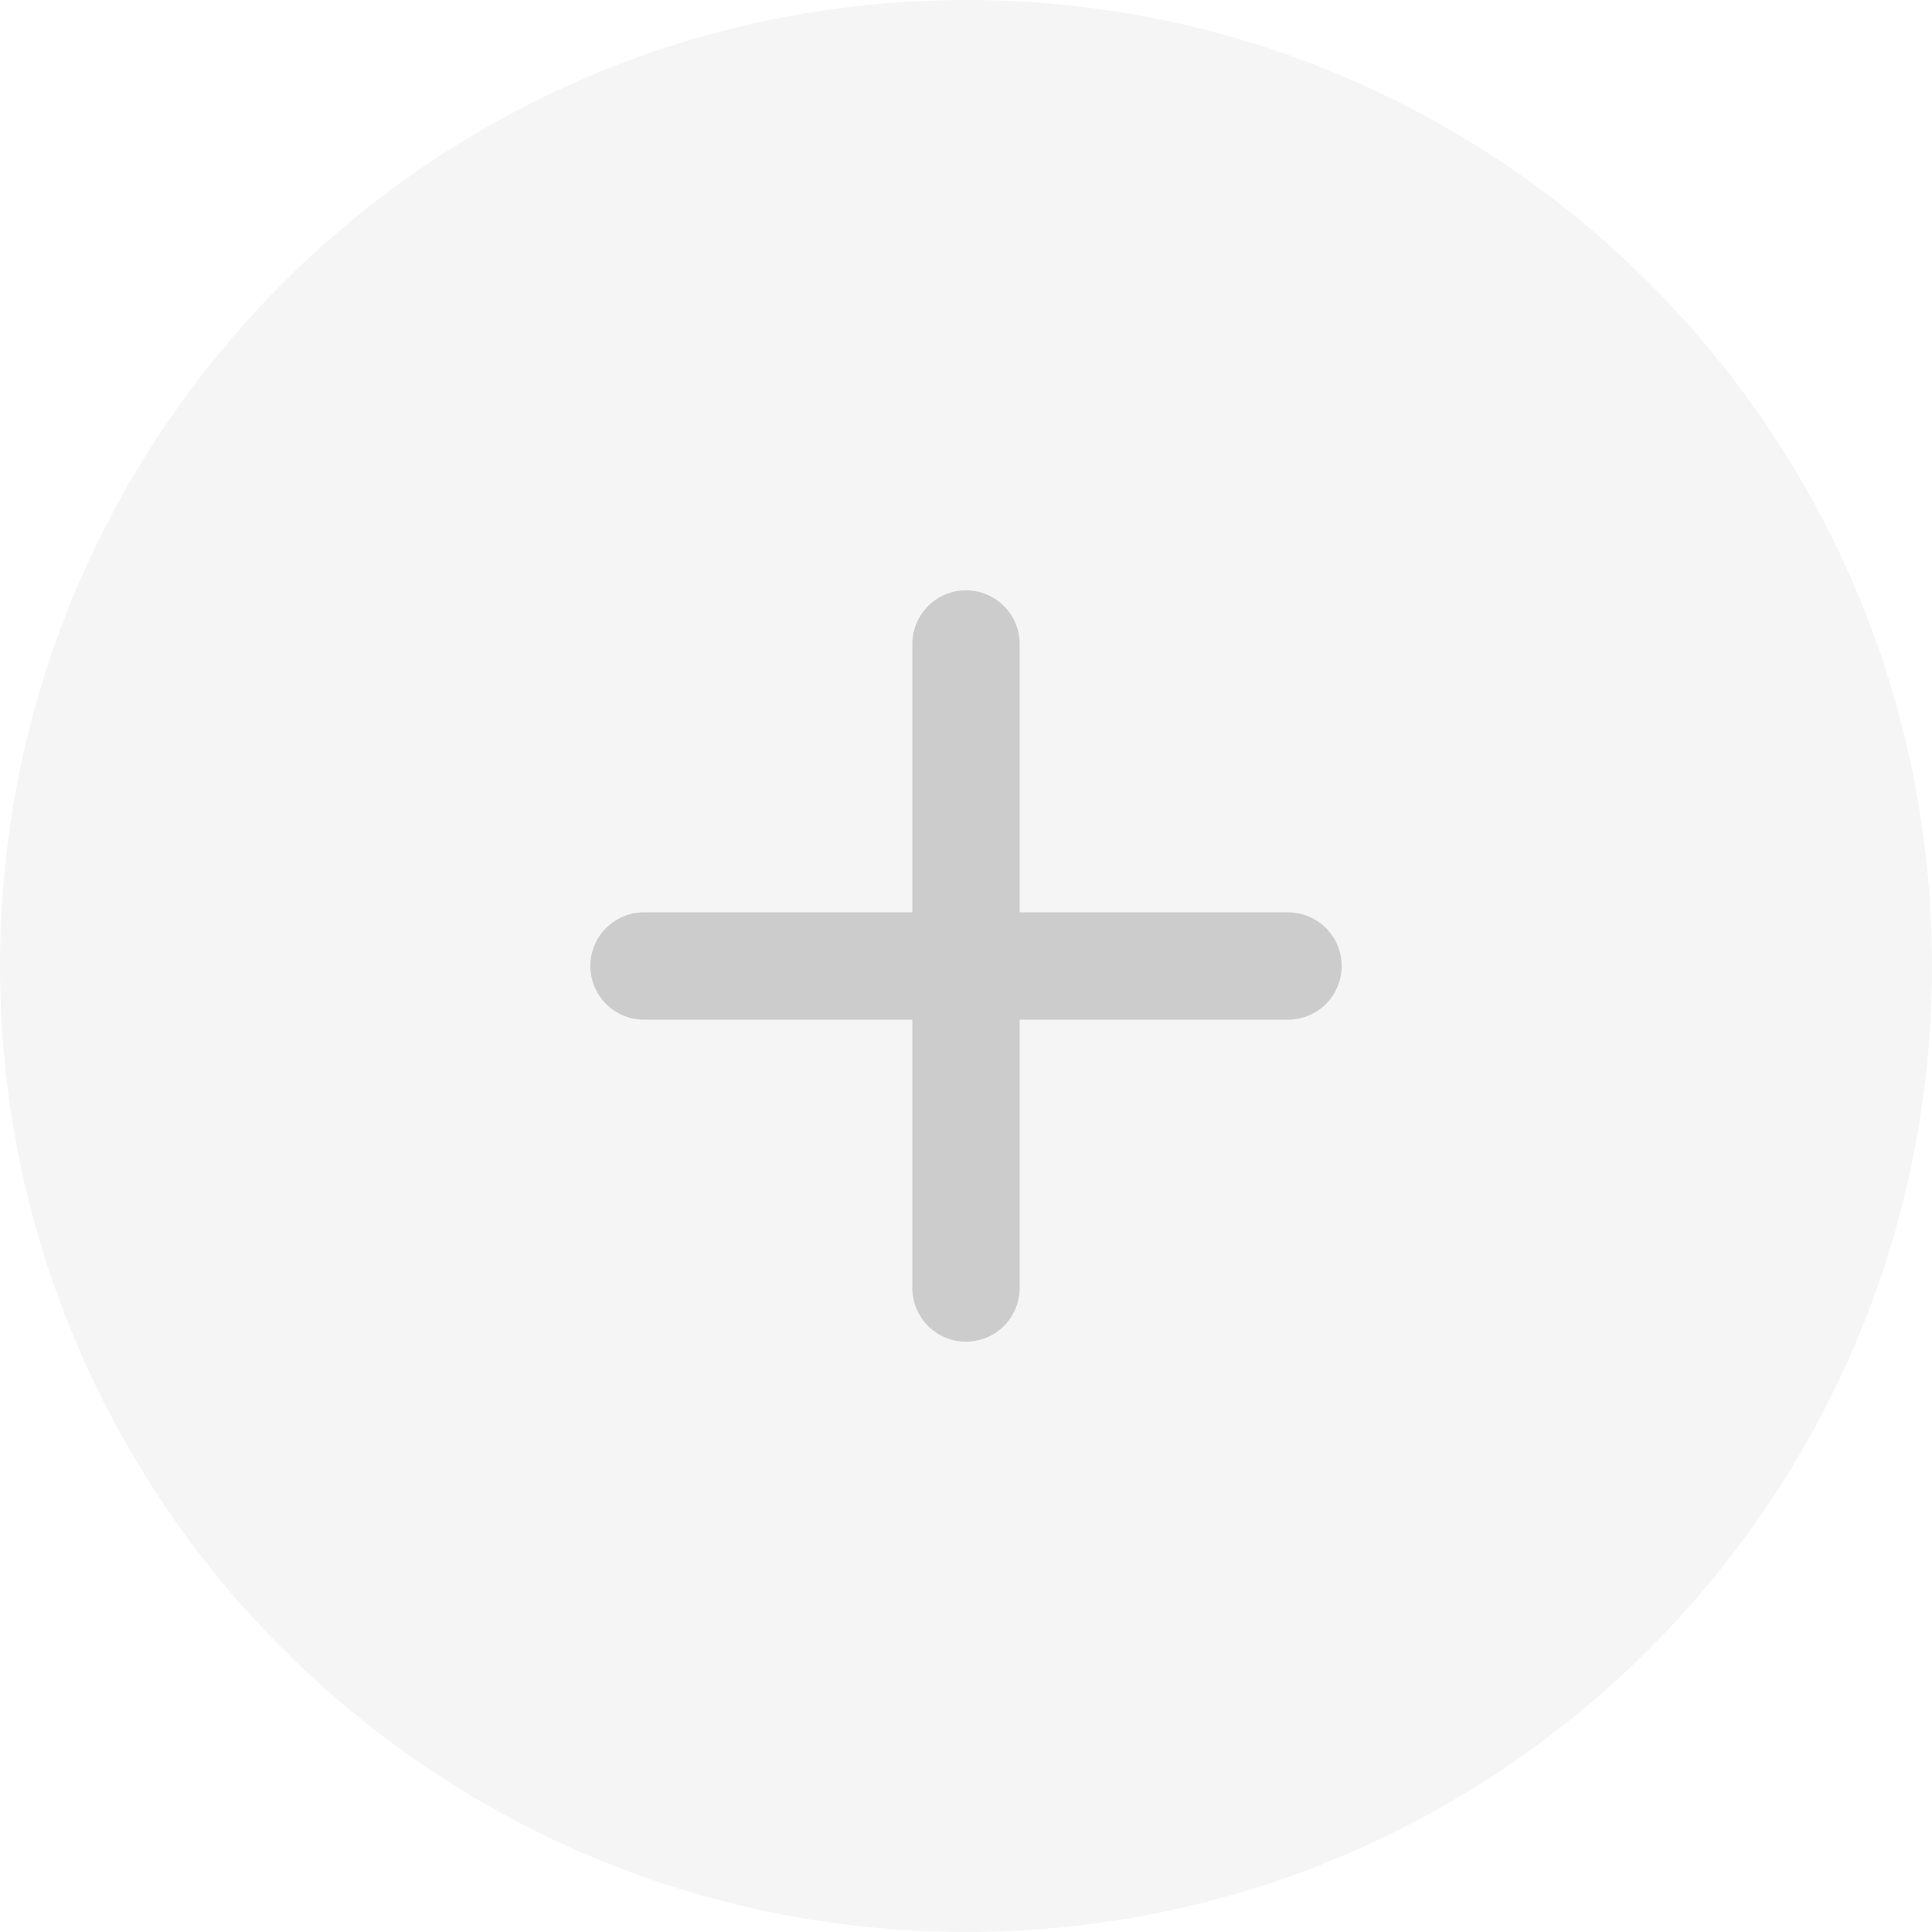
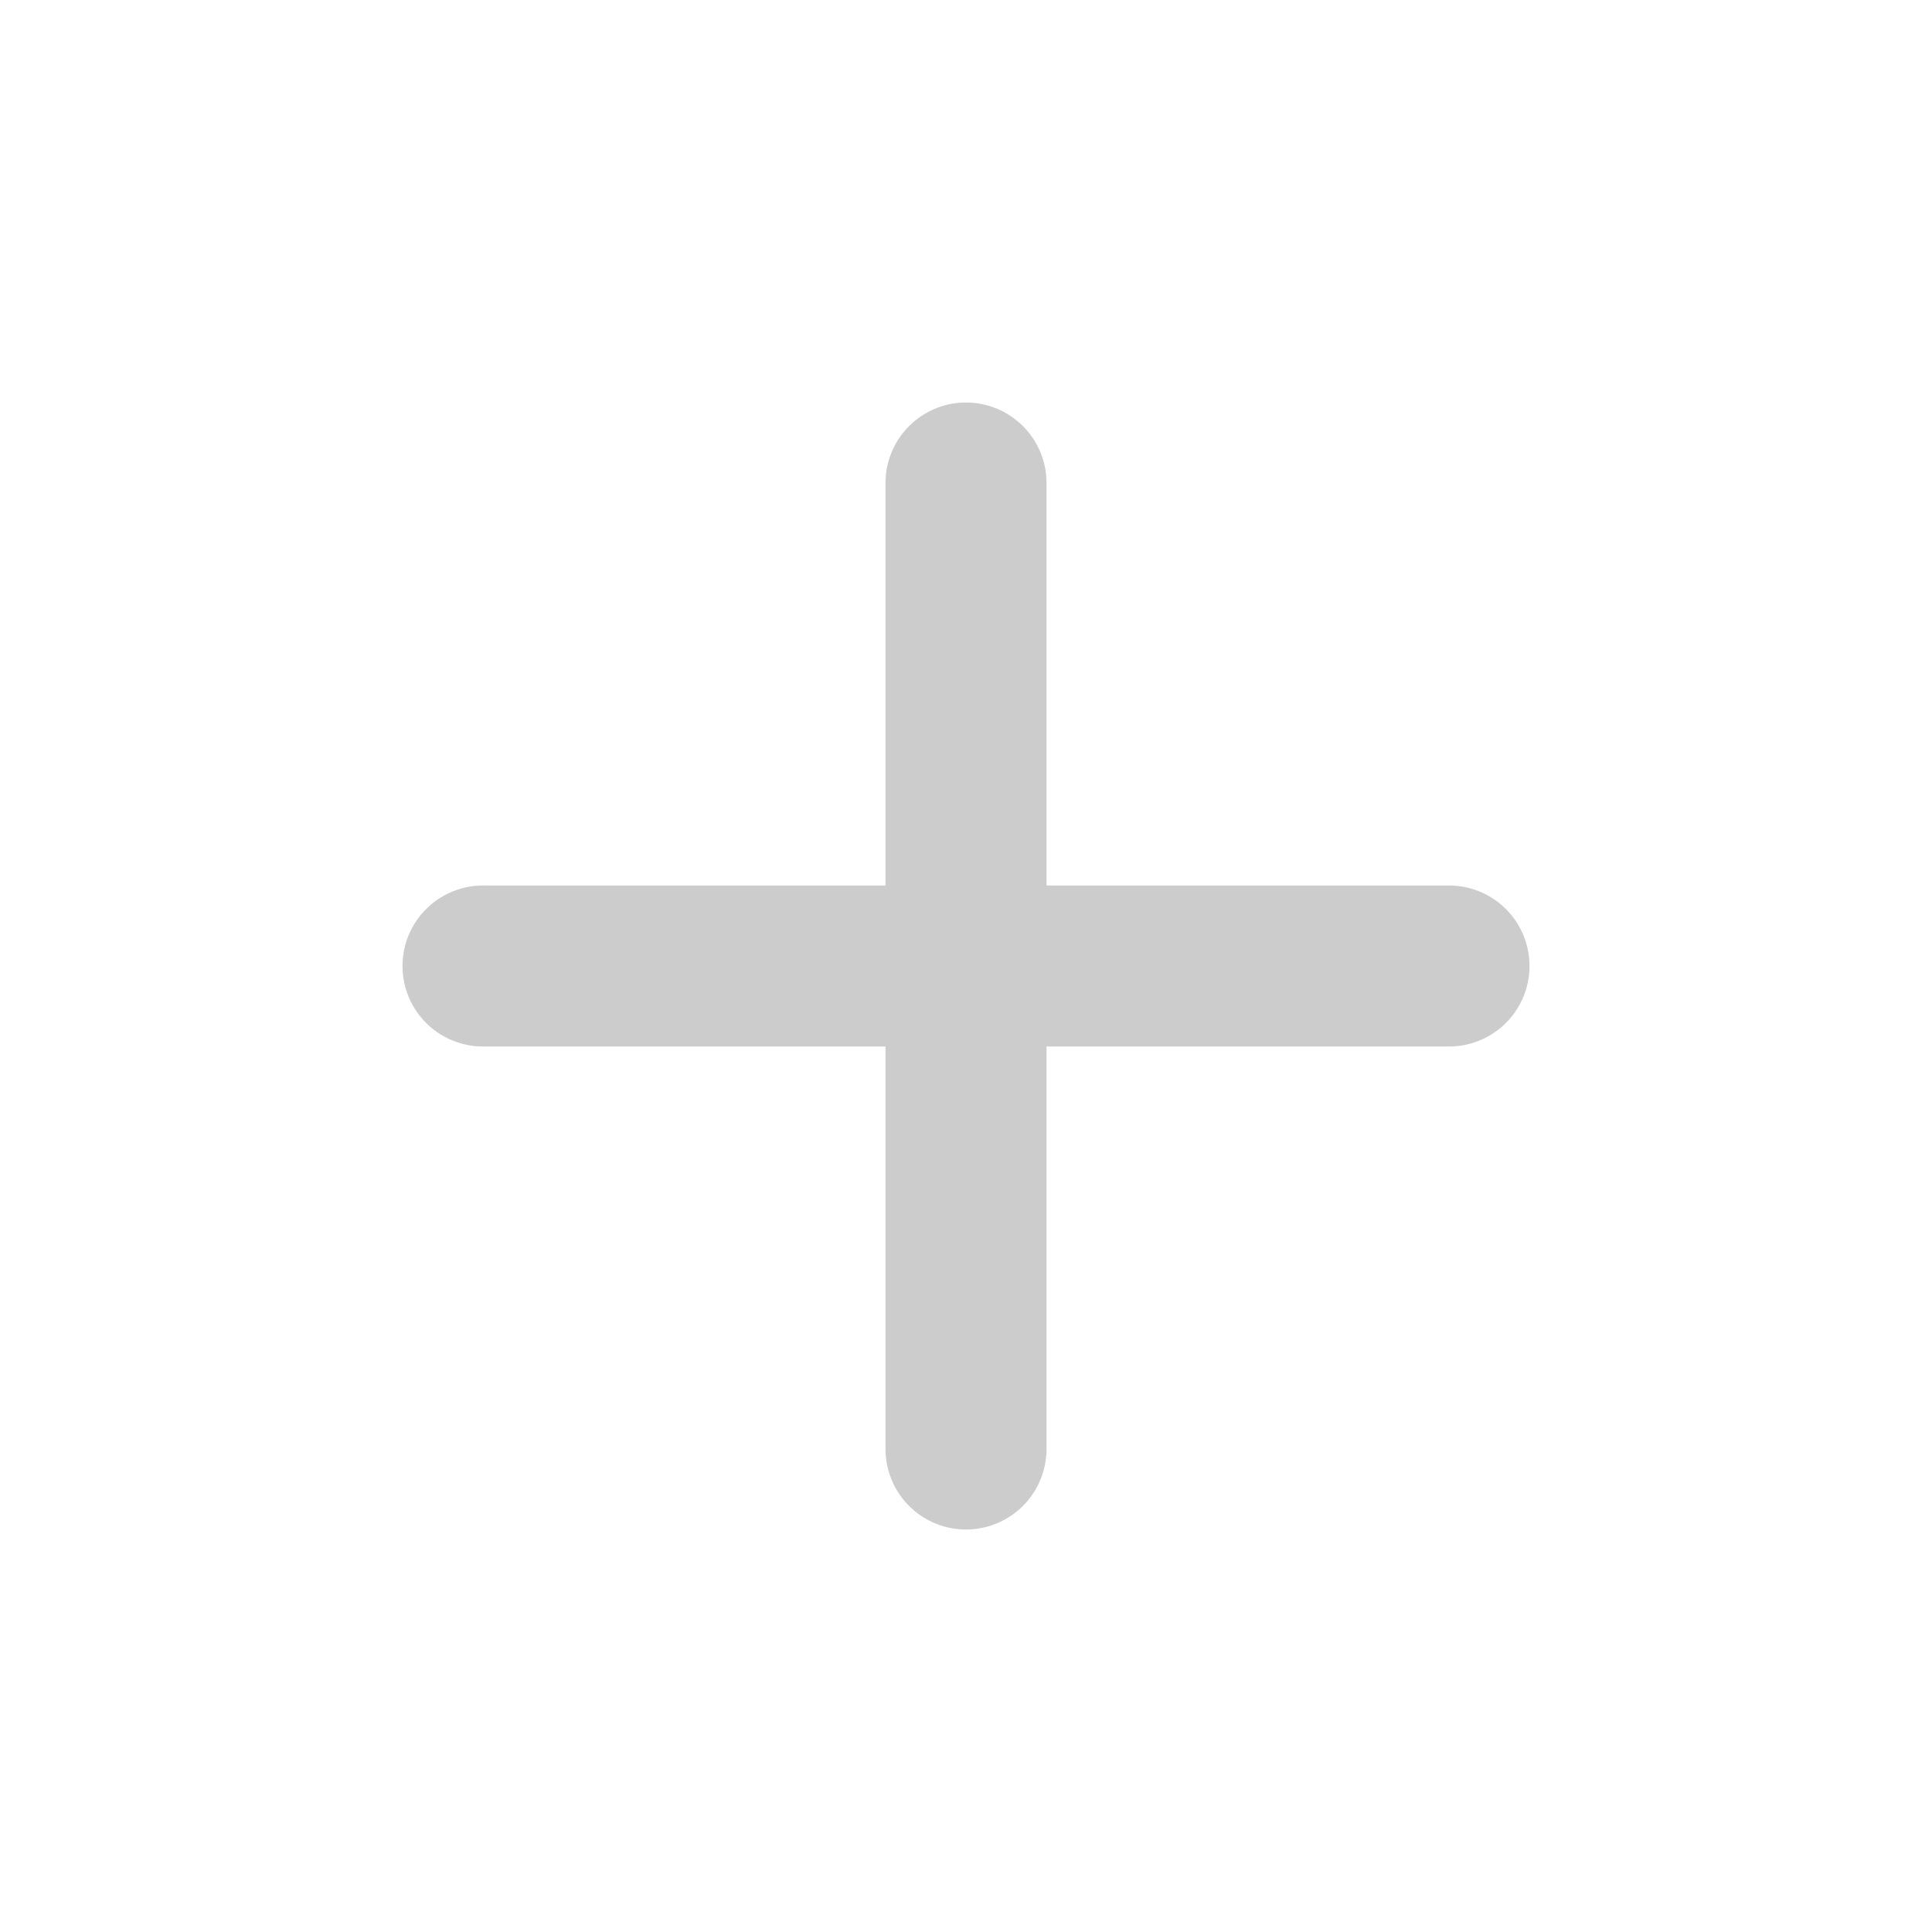
- <svg xmlns="http://www.w3.org/2000/svg" width="18" height="18" viewBox="0 0 18 18" fill="none">
-   <circle cx="9" cy="9" r="9" fill="#F5F5F5" />
-   <path d="M6 9H12" stroke="#CCCCCC" stroke-linecap="round" stroke-linejoin="round" />
-   <path d="M9 6L9 12" stroke="#CCCCCC" stroke-linecap="round" stroke-linejoin="round" />
+ <svg xmlns="http://www.w3.org/2000/svg" width="12" height="12" viewBox="0 0 12 12" fill="none">
+   <path d="M3 6H9" stroke="#CCCCCC" stroke-linecap="round" stroke-linejoin="round" />
+   <path d="M6 3L6 9" stroke="#CCCCCC" stroke-linecap="round" stroke-linejoin="round" />
</svg>
